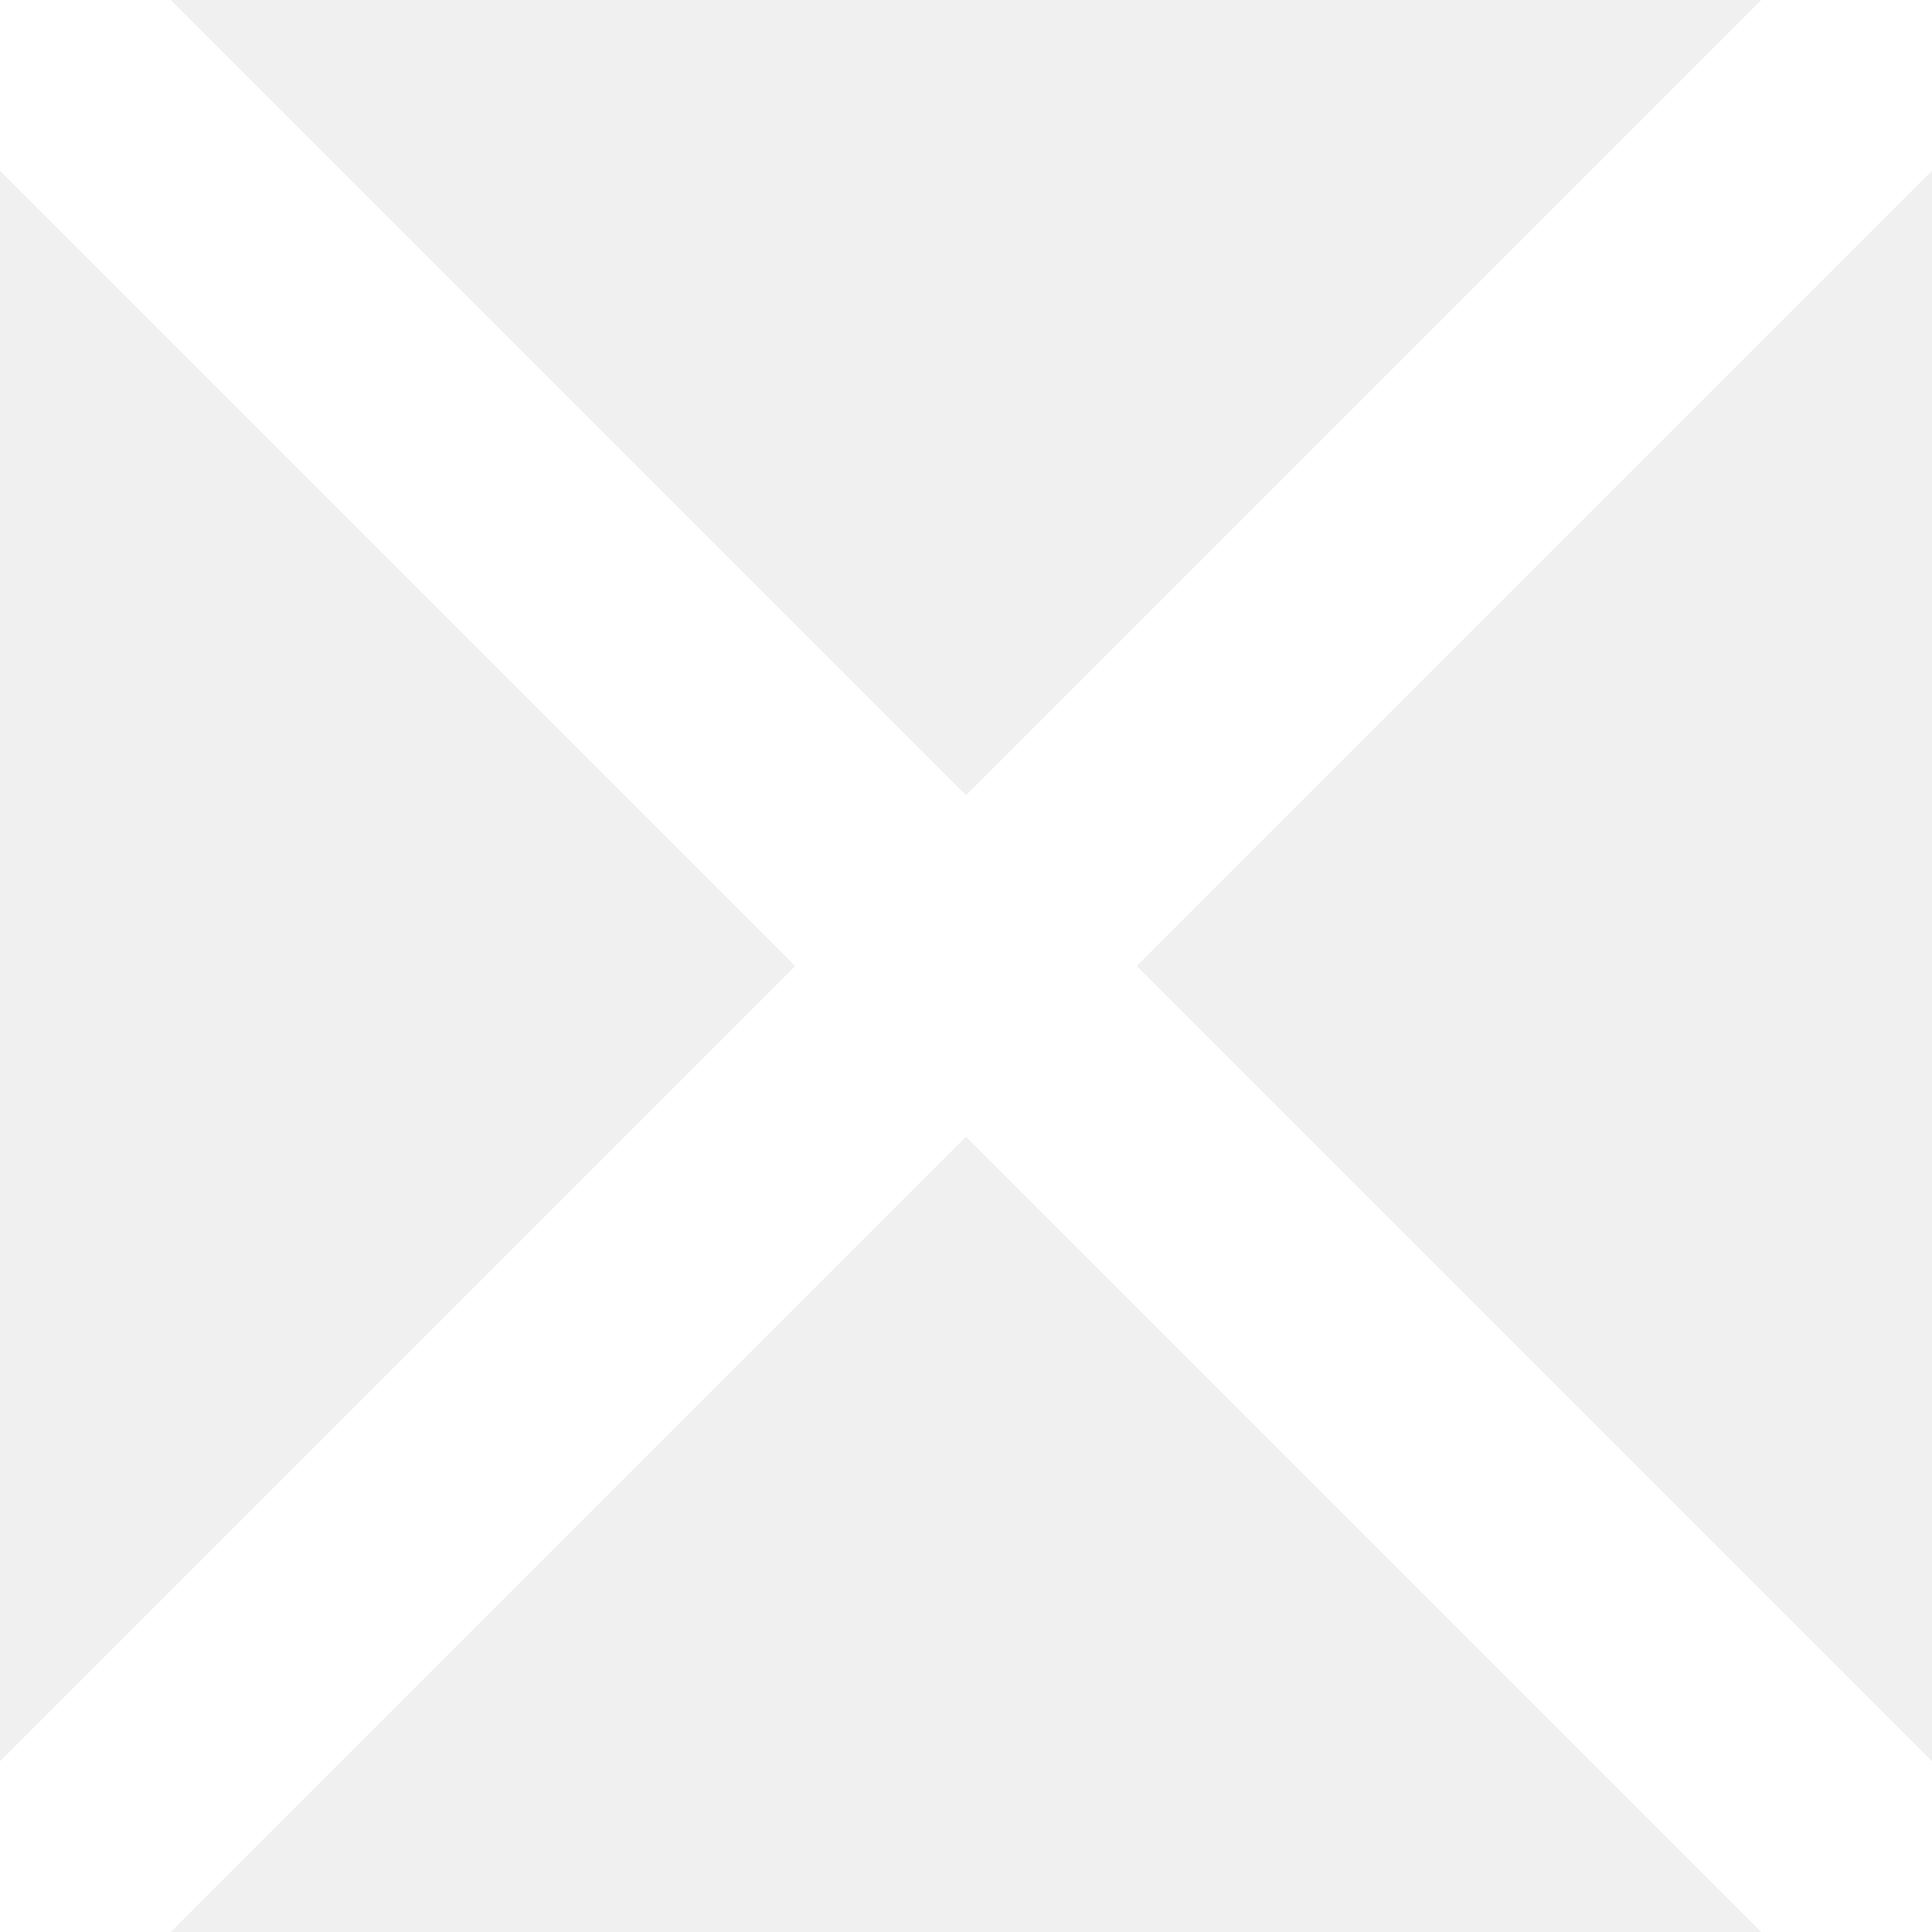
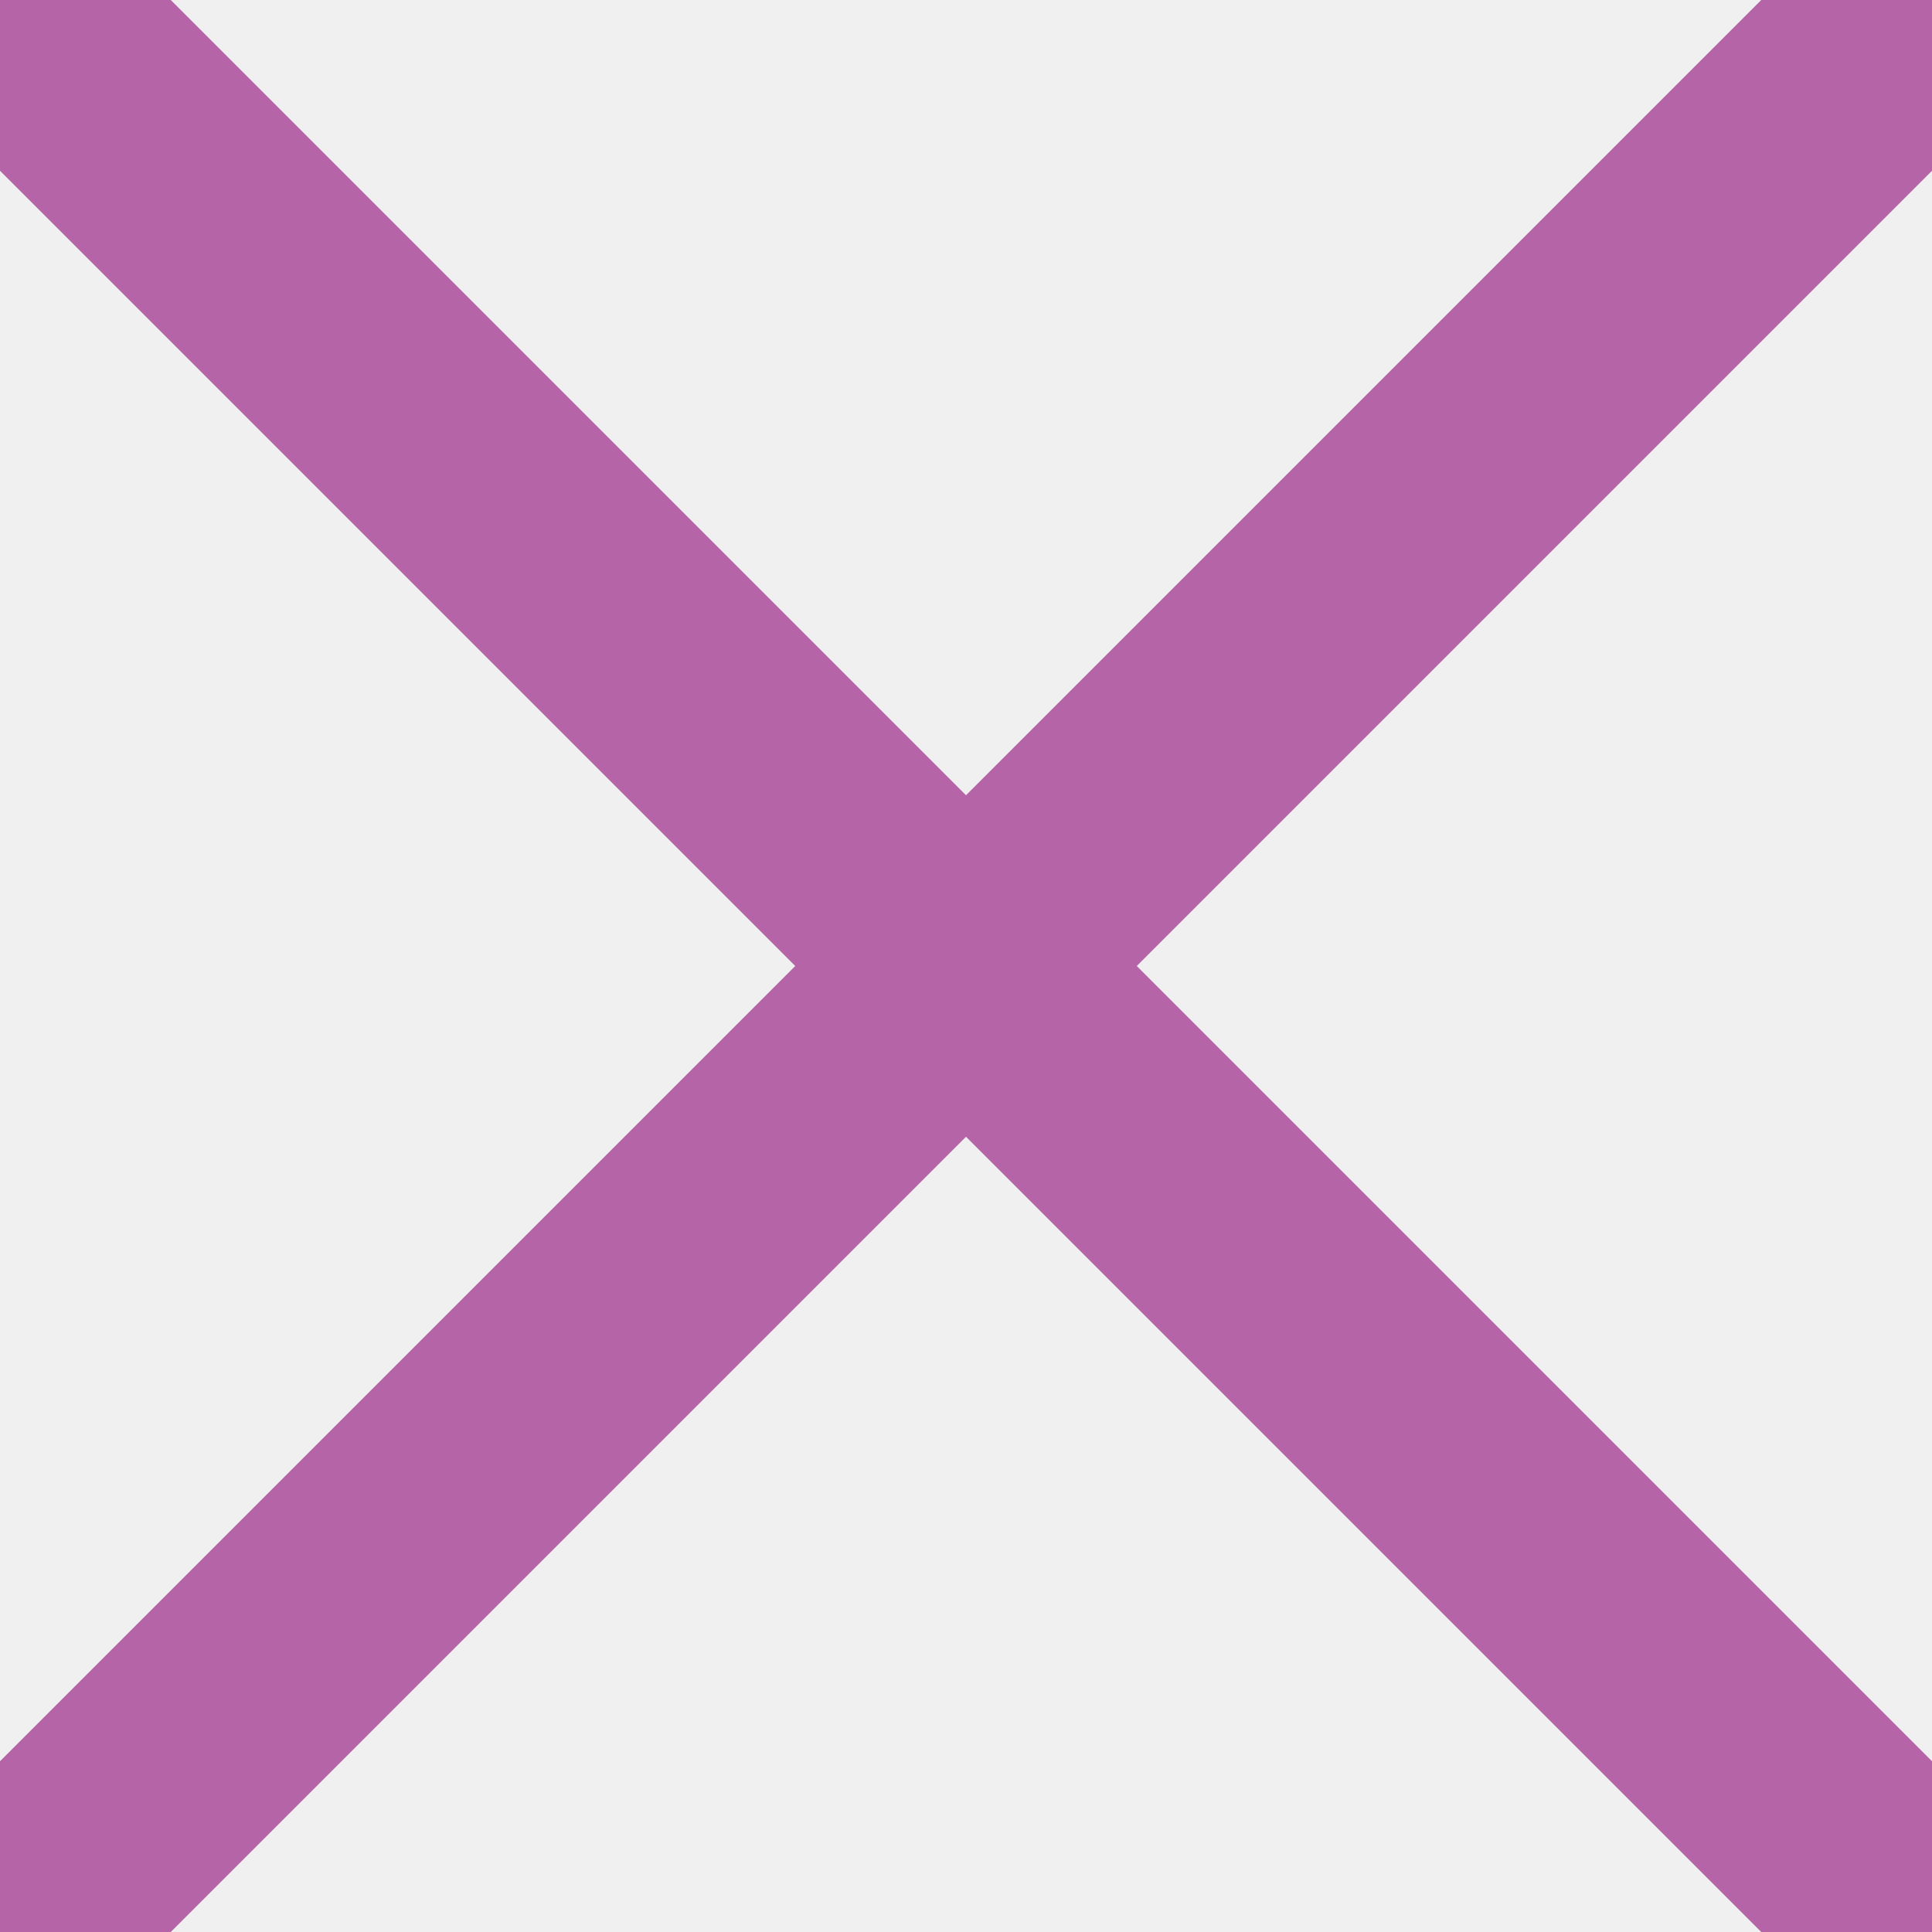
<svg xmlns="http://www.w3.org/2000/svg" width="16px" height="16px" viewBox="0 0 16 16" zoomAndPan="disable" preserveAspectRatio="none">
-   <style type="text/css"> line { stroke: #ffffff; stroke-width: 2; } </style>
+   <style type="text/css"> line { stroke: #b565a7; stroke-width: 2; } </style>
  <line x1="0" y1="0" x2="16" y2="16" />
  <line x1="16" y1="0" x2="0" y2="16" />
</svg>
